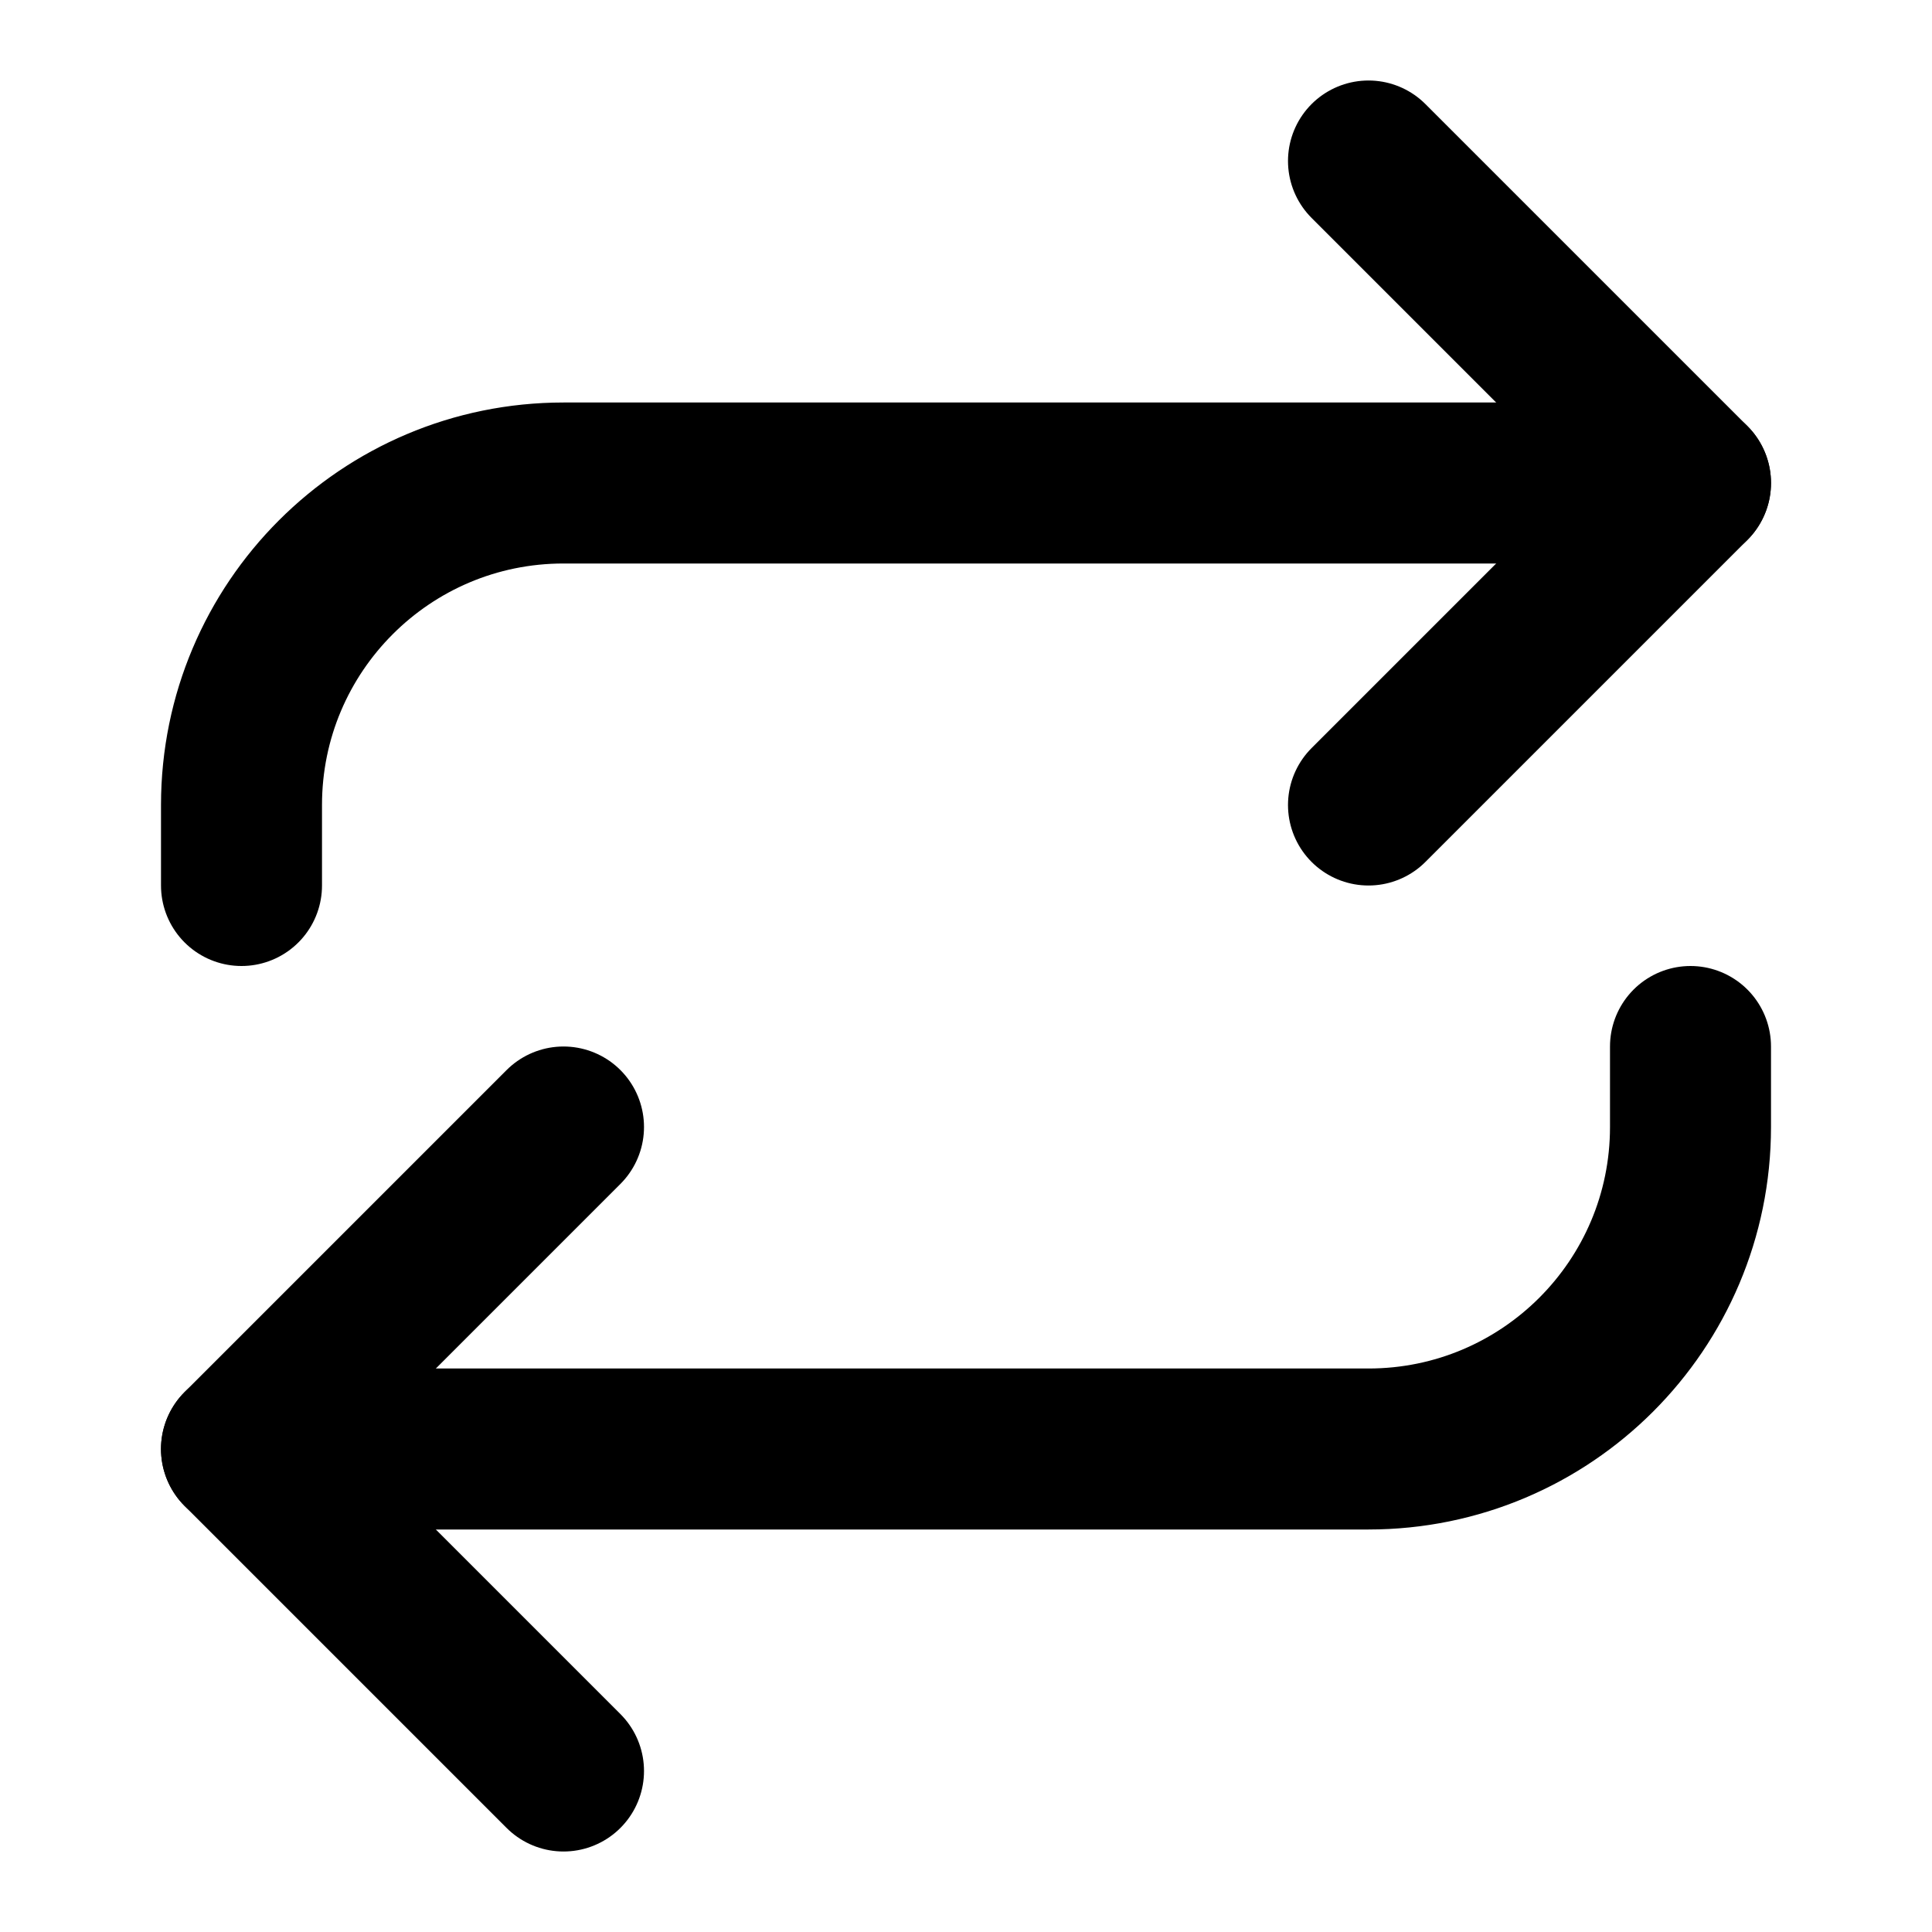
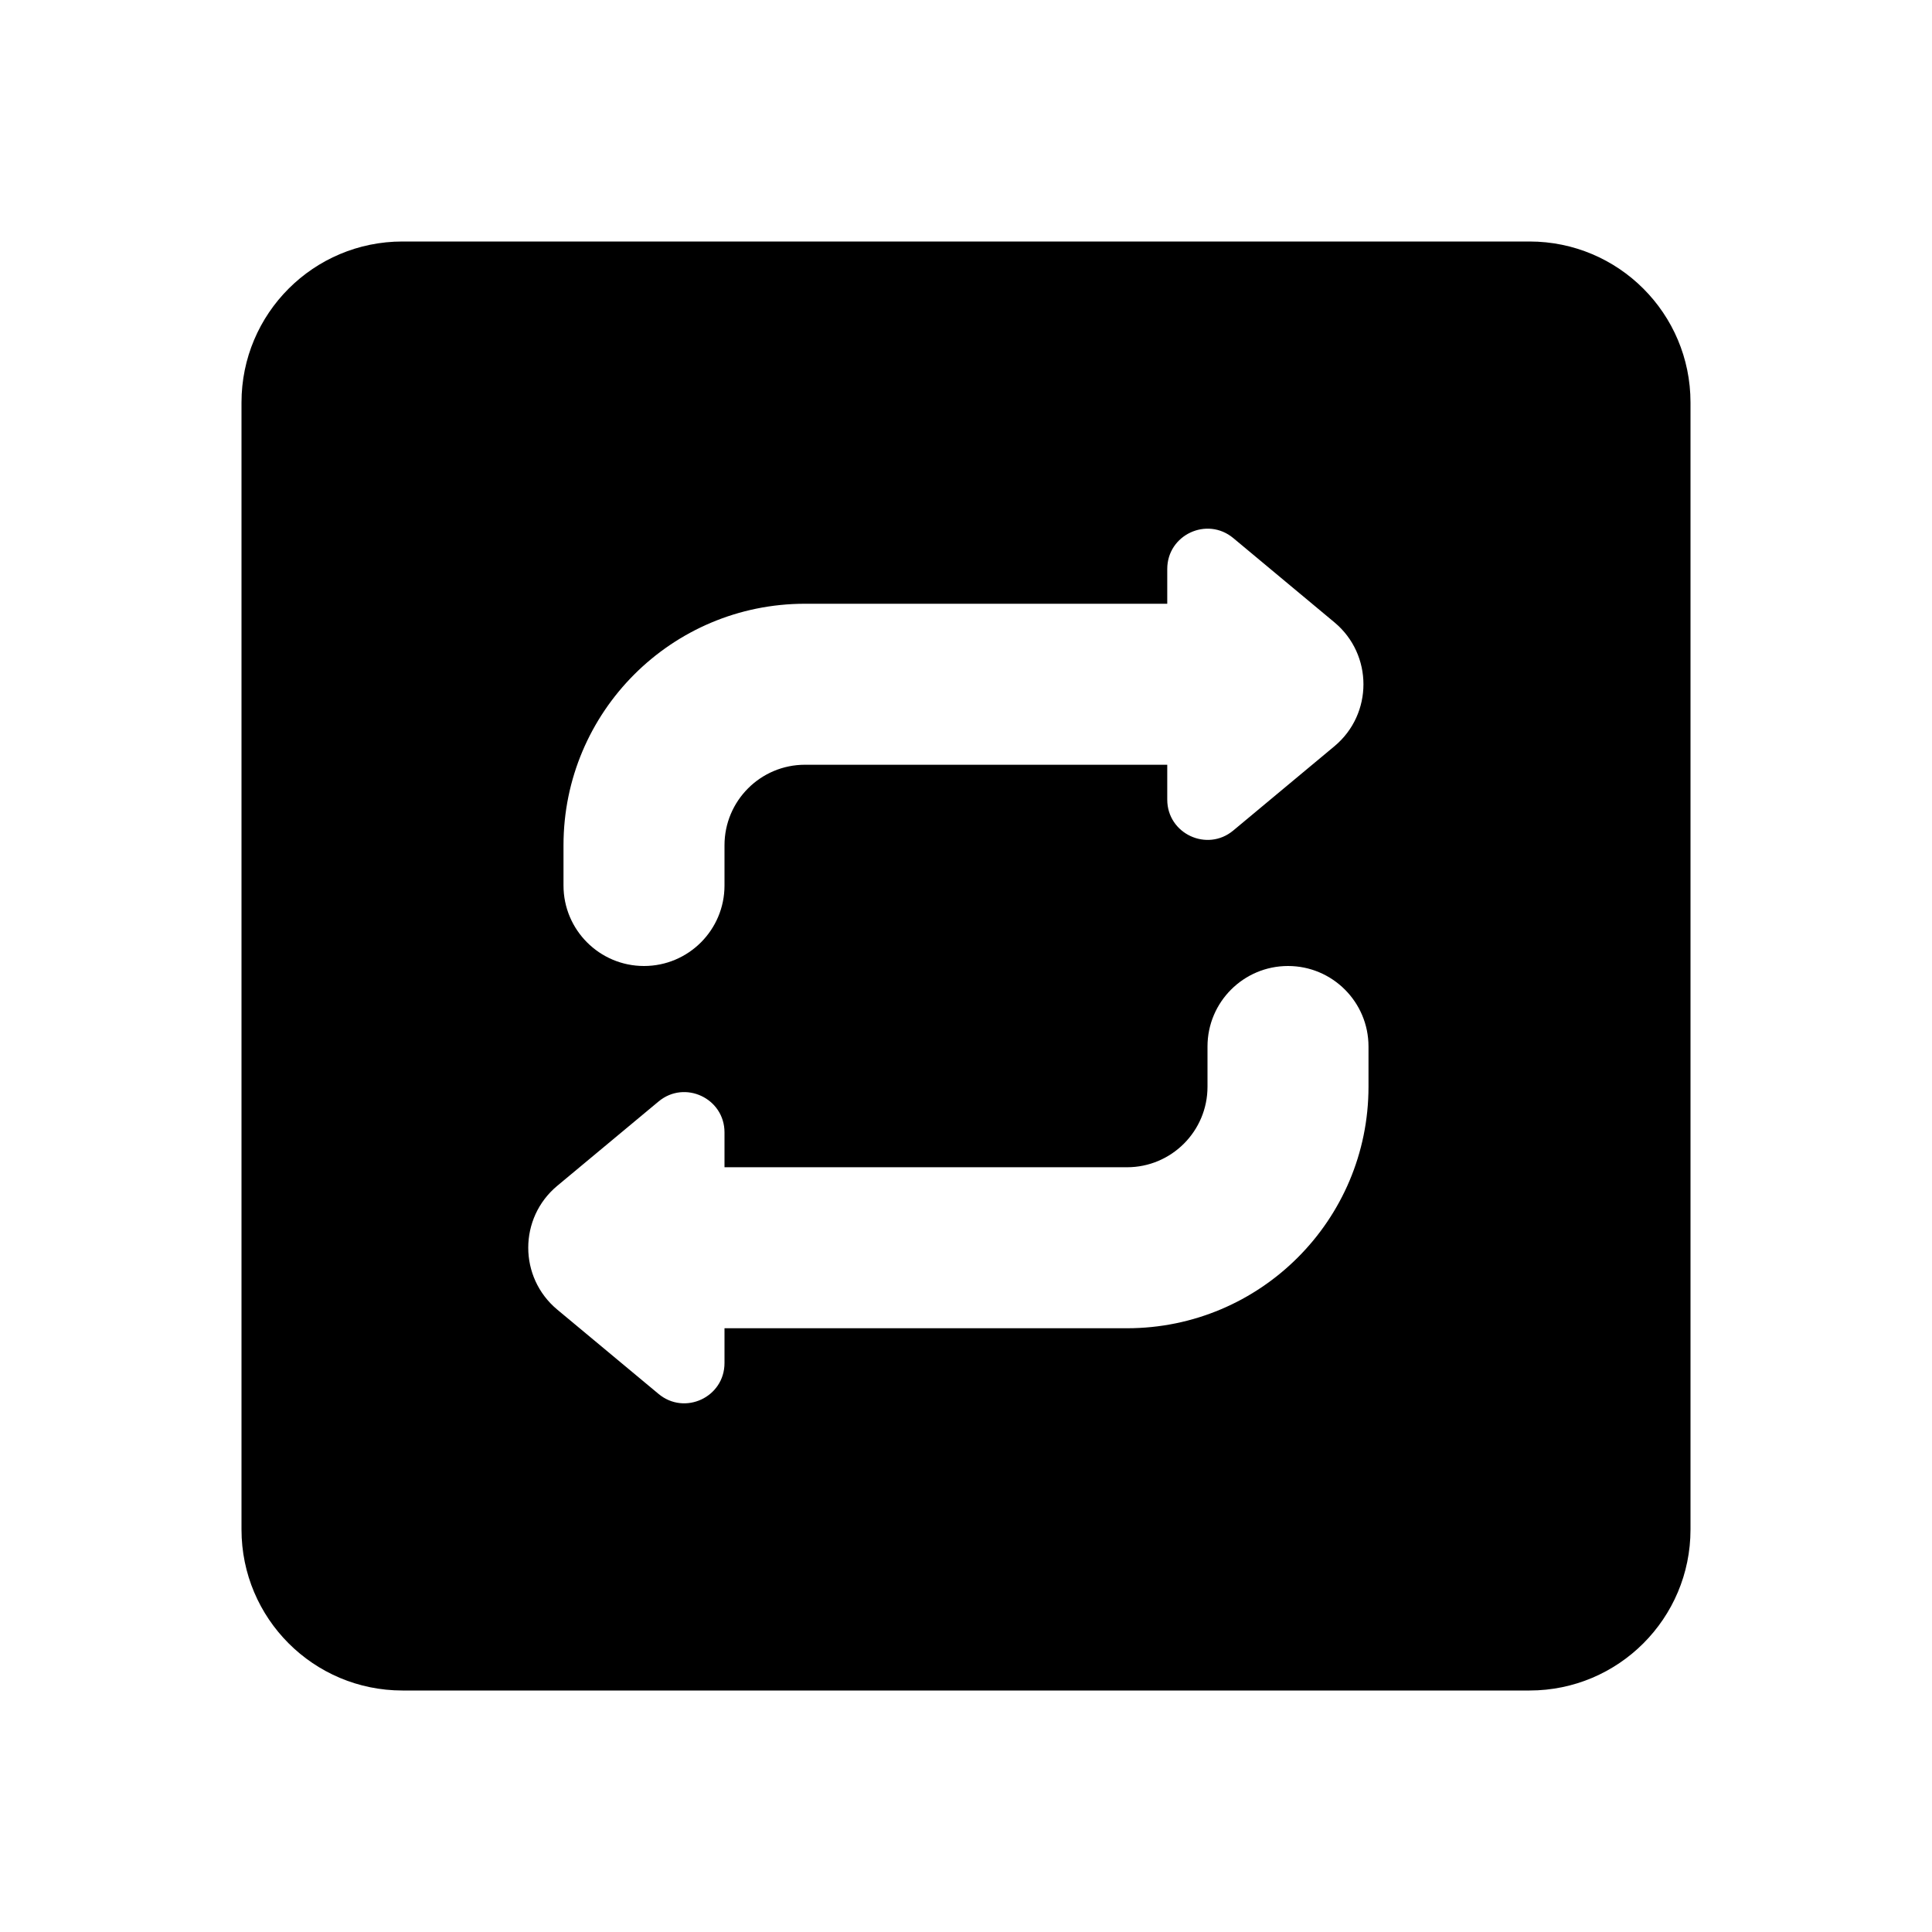
- <svg xmlns="http://www.w3.org/2000/svg" id="refresh" width="24" height="24" viewBox="0 0 24 24" fill="none" stroke="currentColor" stroke-width="2" stroke-linecap="round" stroke-linejoin="round" class="lucide lucide-repeat" aria-hidden="true">
-   <path d="m17 2 4 4-4 4" />
-   <path d="M3 11v-1a4 4 0 0 1 4-4h14" />
-   <path d="m7 22-4-4 4-4" />
-   <path d="M21 13v1a4 4 0 0 1-4 4H3" />
+ <svg xmlns="http://www.w3.org/2000/svg" id="refresh" width="24" height="24" viewBox="0 0 24 24" fill="currentColor" aria-hidden="true">
+   <g>
+     <path fill="currentColor" d="M19 3c1.105 0 2 0.895 2 2v14c0 1.105 -0.895 2 -2 2H5c-1.105 0 -2 -0.895 -2 -2V5c0 -1.105 0.895 -2 2 -2zm-3 9c-0.552 0 -1 0.448 -1 1v0.5c-0 0.552 -0.448 1 -1 1H9v-0.433c-0 -0.424 -0.494 -0.655 -0.819 -0.384l-1.259 1.048c-0.48 0.4 -0.48 1.137 0 1.537l1.259 1.048c0.326 0.271 0.819 0.04 0.819 -0.384V16.5h5c1.657 -0 3 -1.343 3 -3V13c0 -0.552 -0.448 -1 -1 -1m-0.68 -5.316c-0.326 -0.271 -0.82 -0.04 -0.82 0.384V7.5H10c-1.657 0 -3 1.343 -3 3v0.5c0 0.552 0.448 1 1 1 0.552 -0 1 -0.448 1 -1v-0.5c0 -0.552 0.448 -1 1 -1h4.5v0.433c0 0.424 0.495 0.655 0.82 0.384l1.258 -1.048c0.479 -0.4 0.479 -1.137 0 -1.537z" stroke-width="1" />
+   </g>
</svg>
